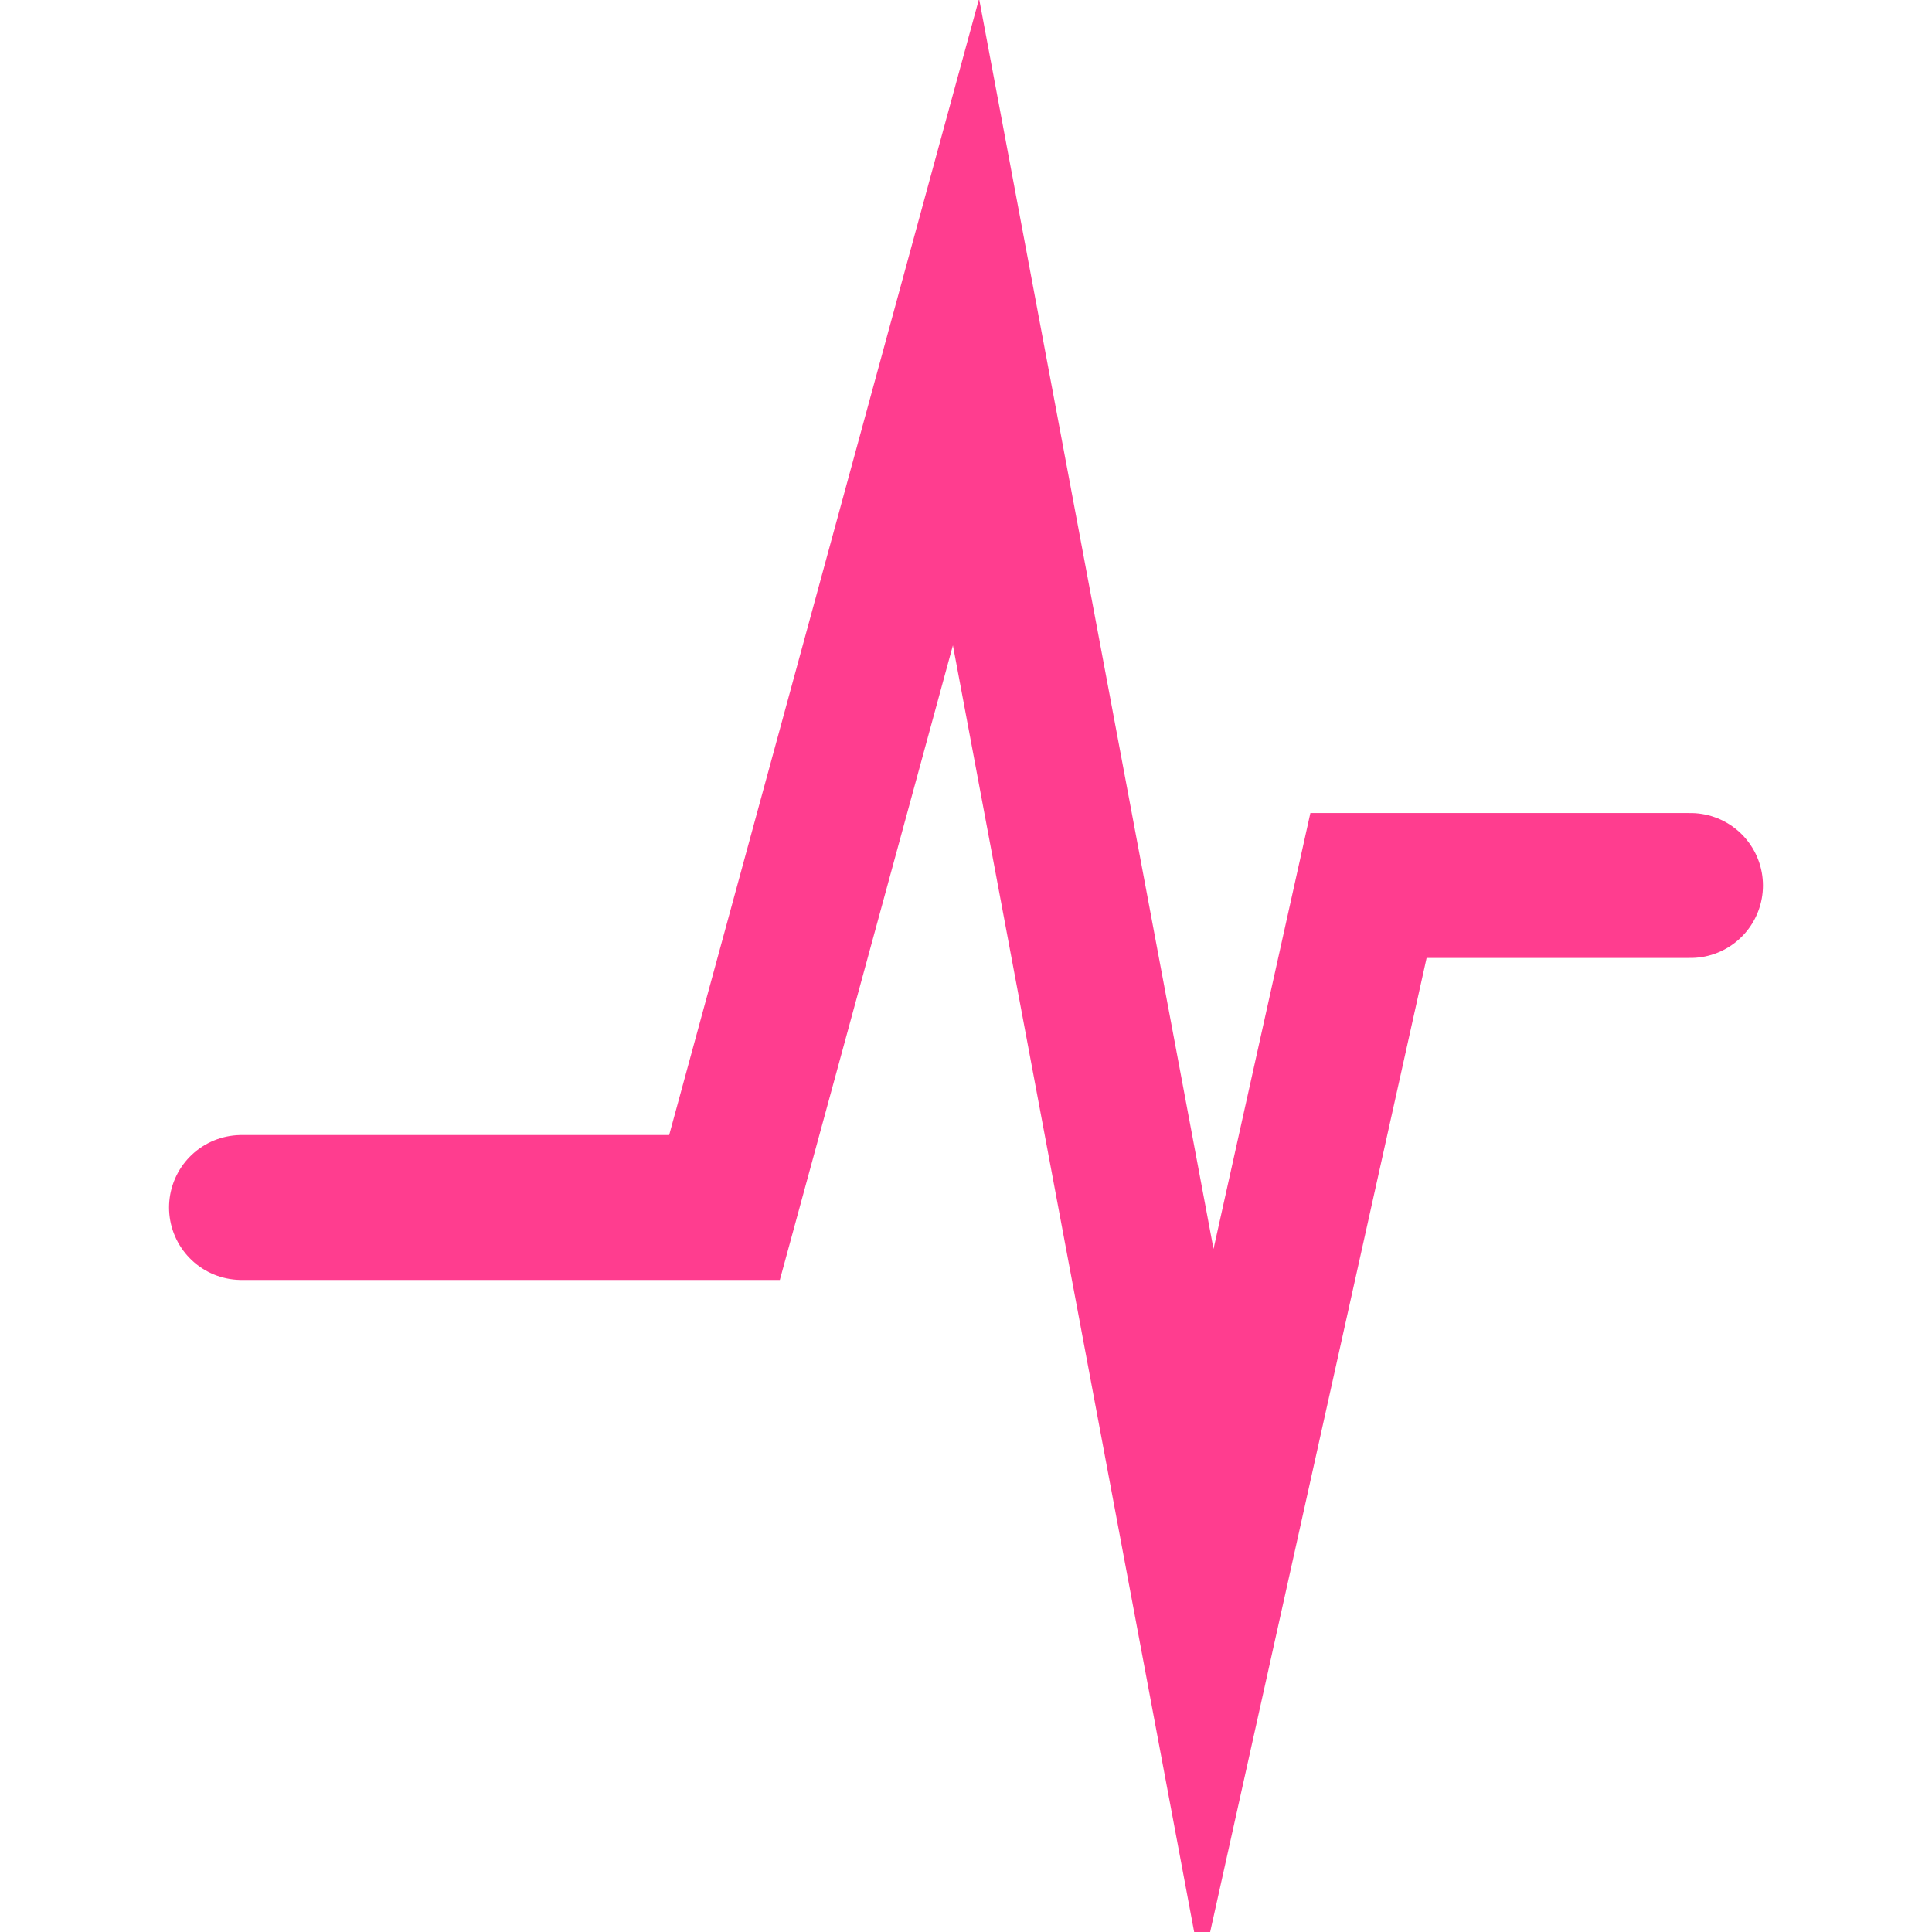
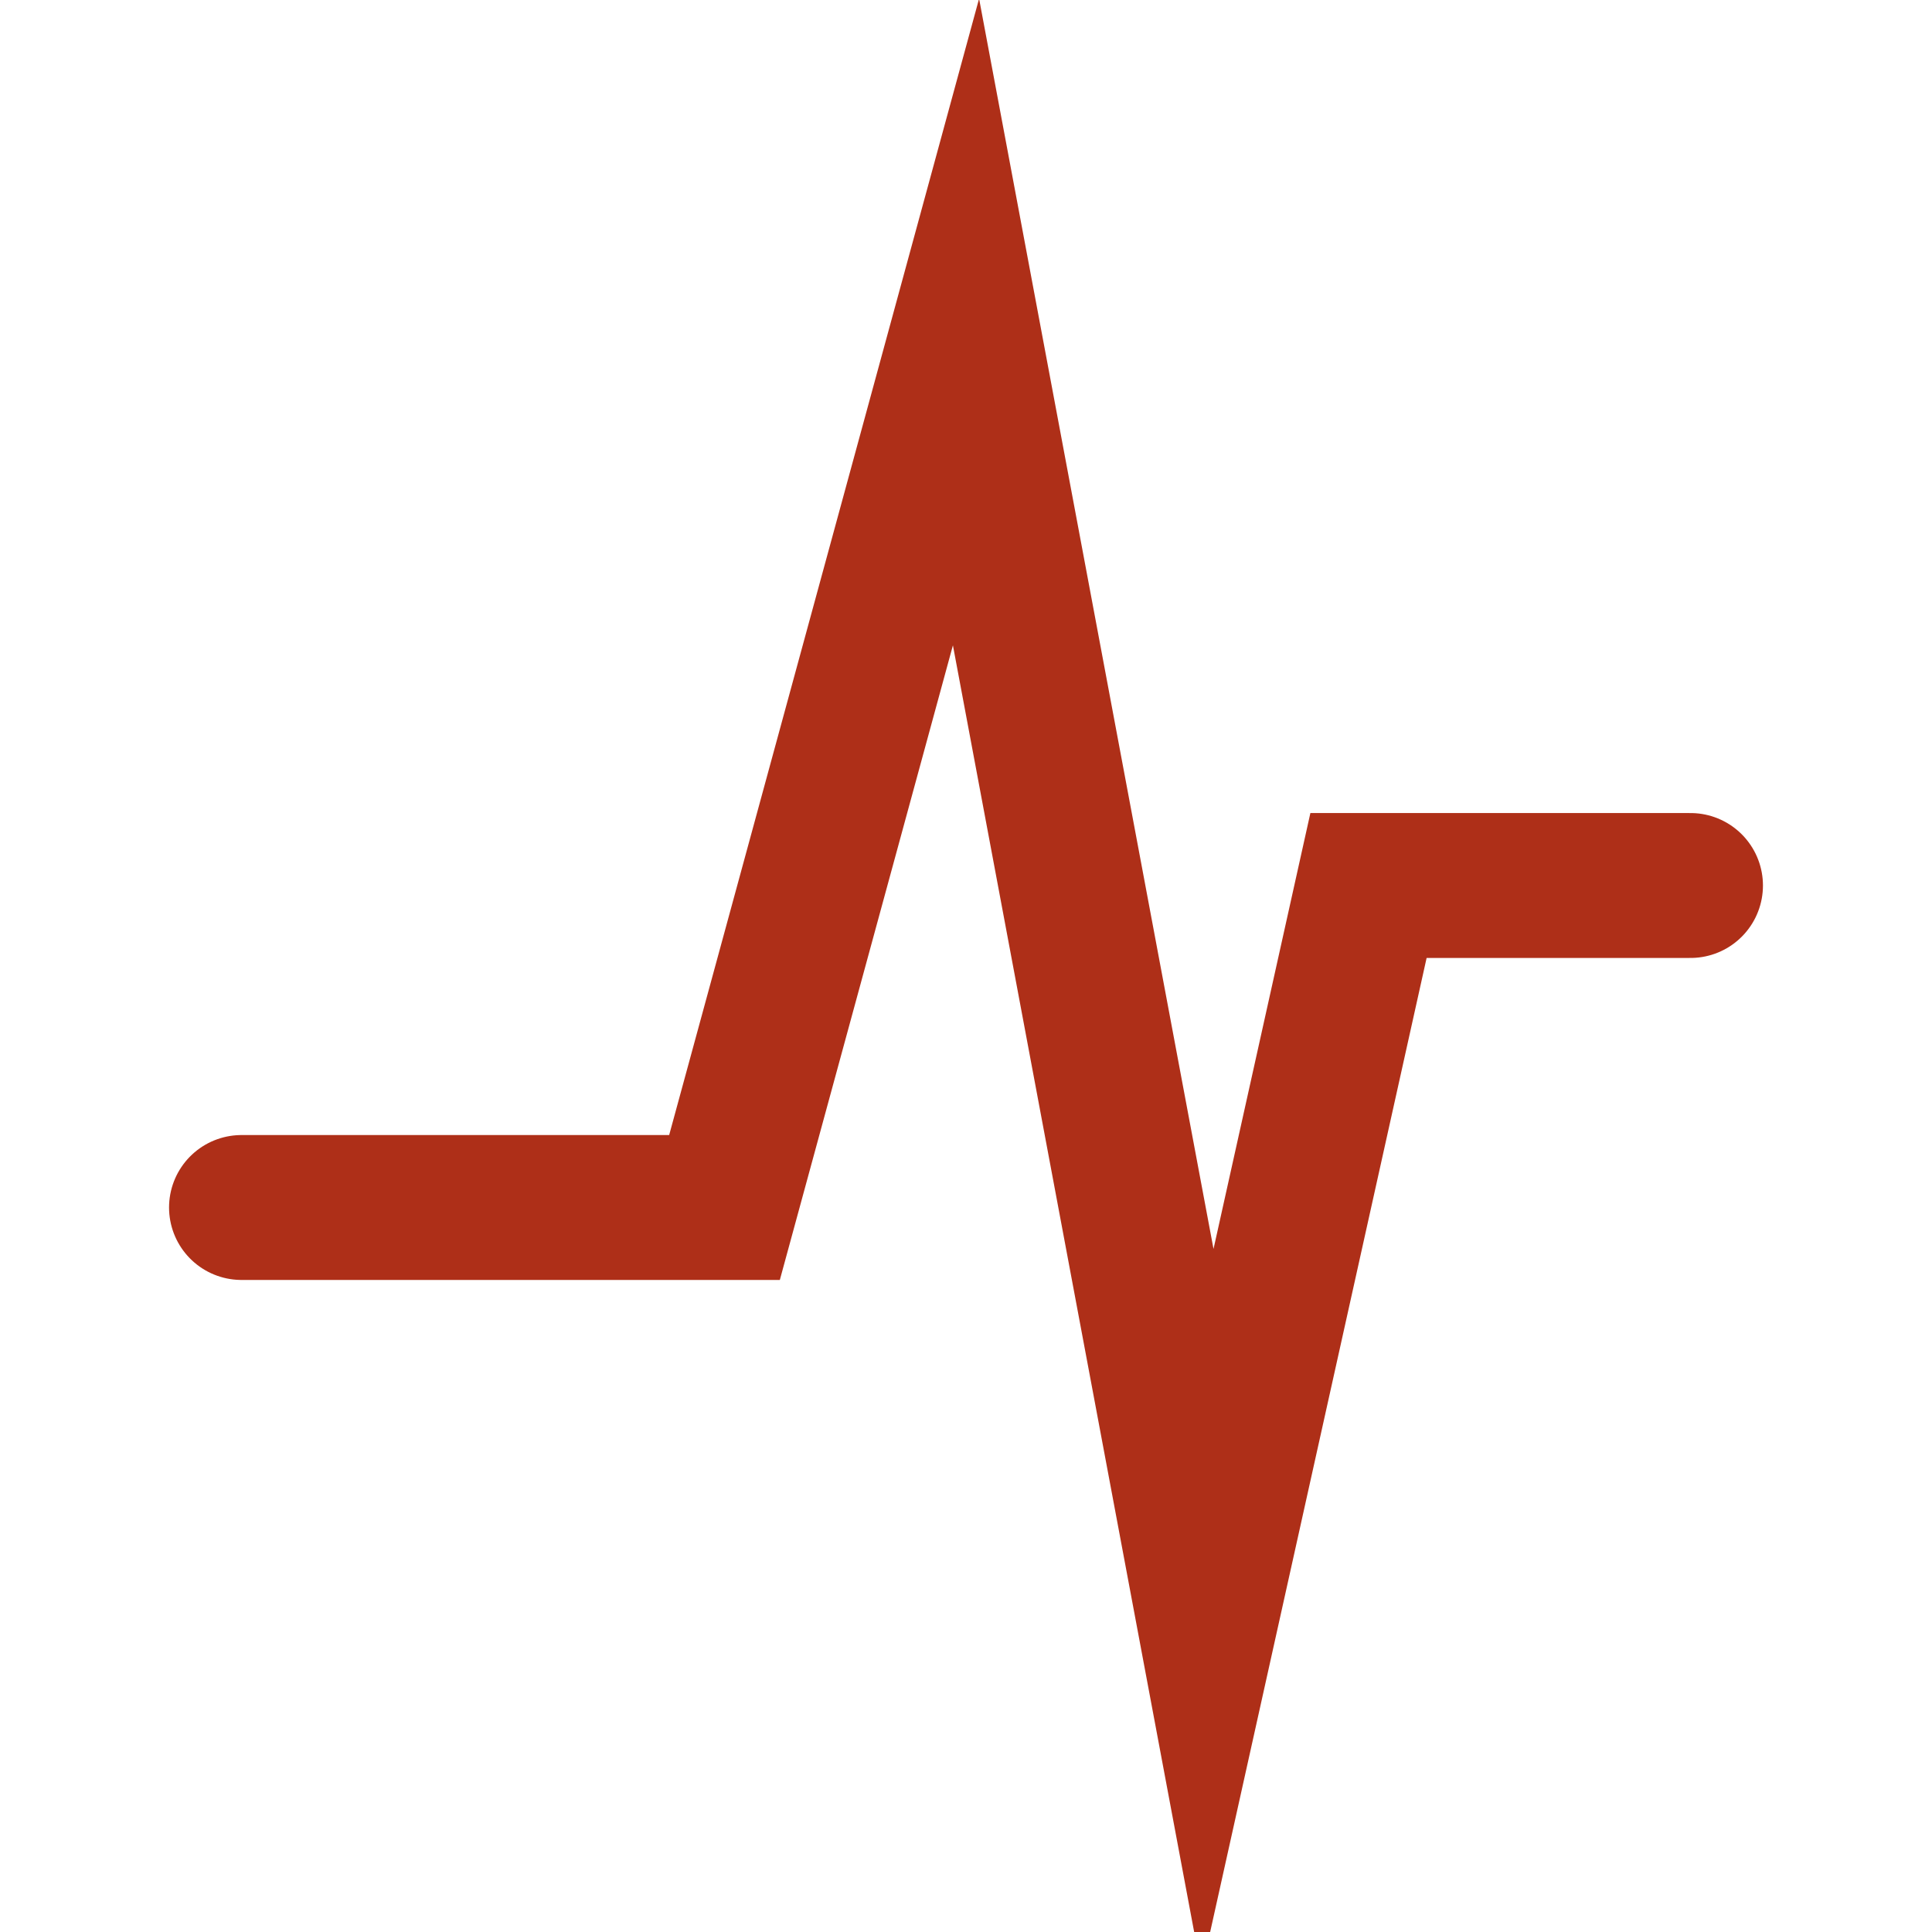
<svg xmlns="http://www.w3.org/2000/svg" width="128" height="128" viewBox="0 0 24 24">
-   <path d="M3 15H9L12 4L15 20L17 11H21" fill="none" stroke="#FF3D8F" stroke-width="1.8" stroke-linecap="round" stroke-linejoin="miter" stroke-miterlimit="12" />
+   <path d="M3 15H9L12 4L15 20L17 11H21" fill="none" stroke="#AE2F18" stroke-width="1.8" stroke-linecap="round" stroke-linejoin="miter" stroke-miterlimit="12" />
</svg>
